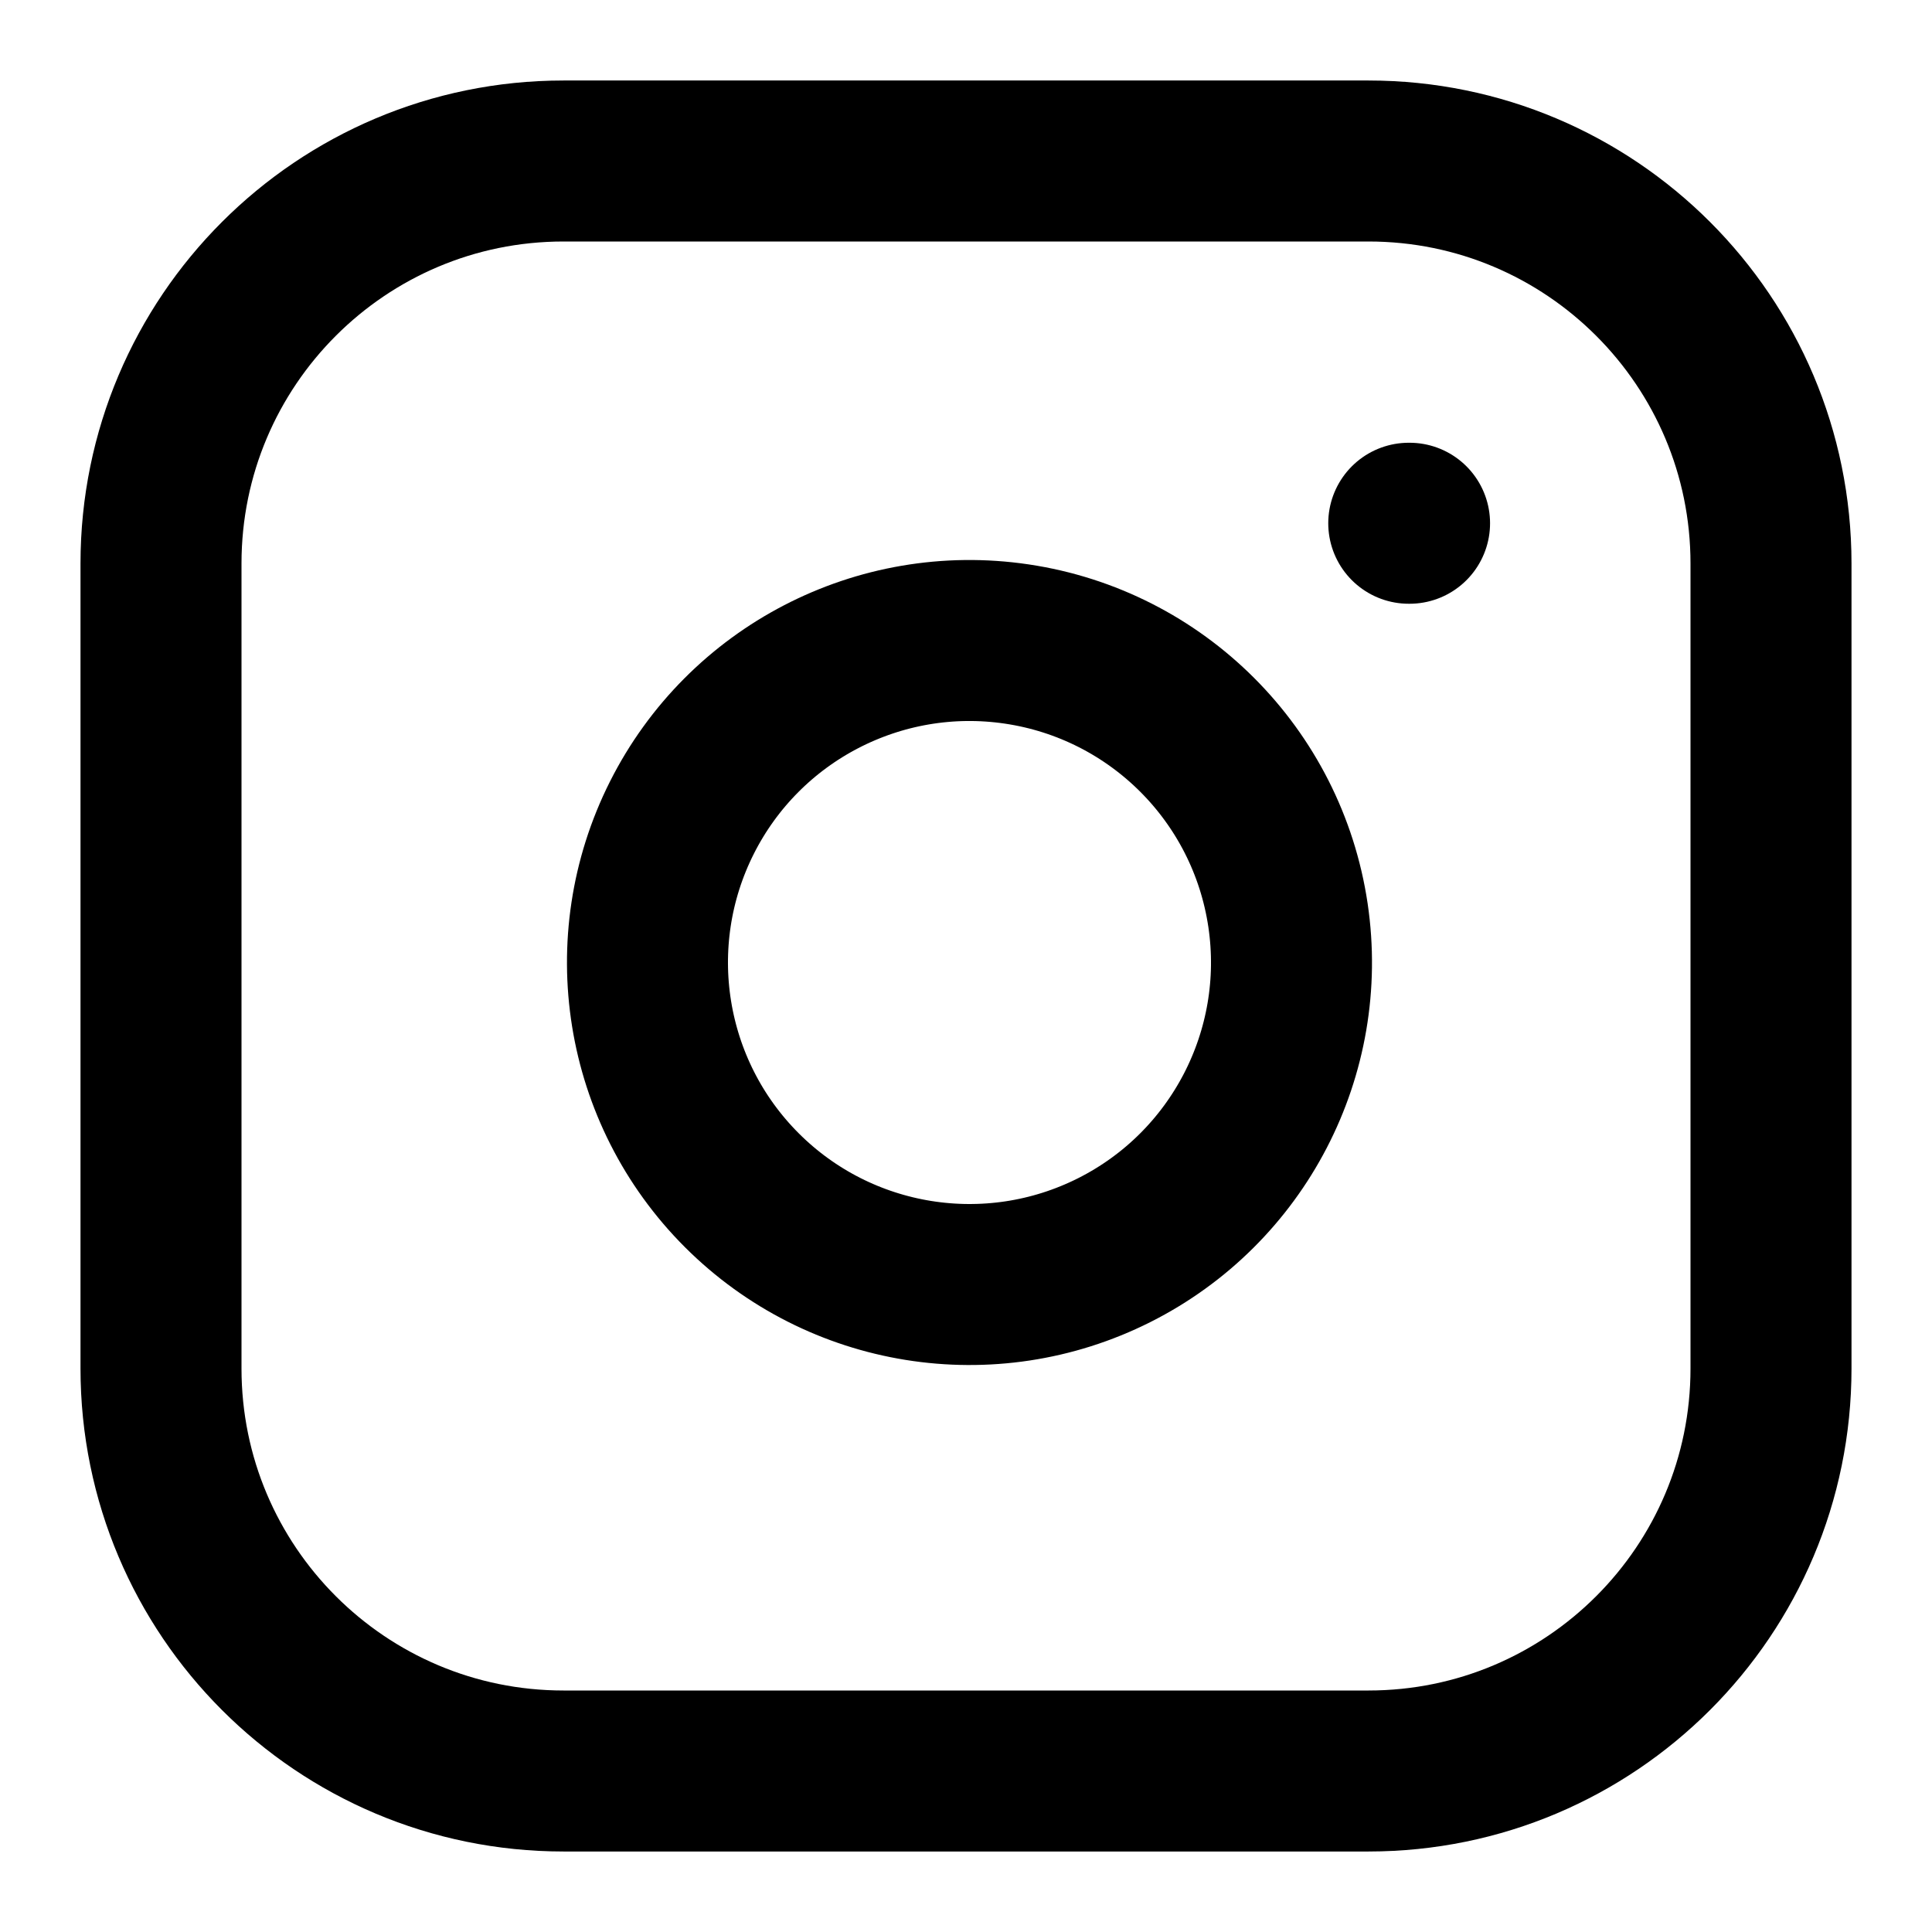
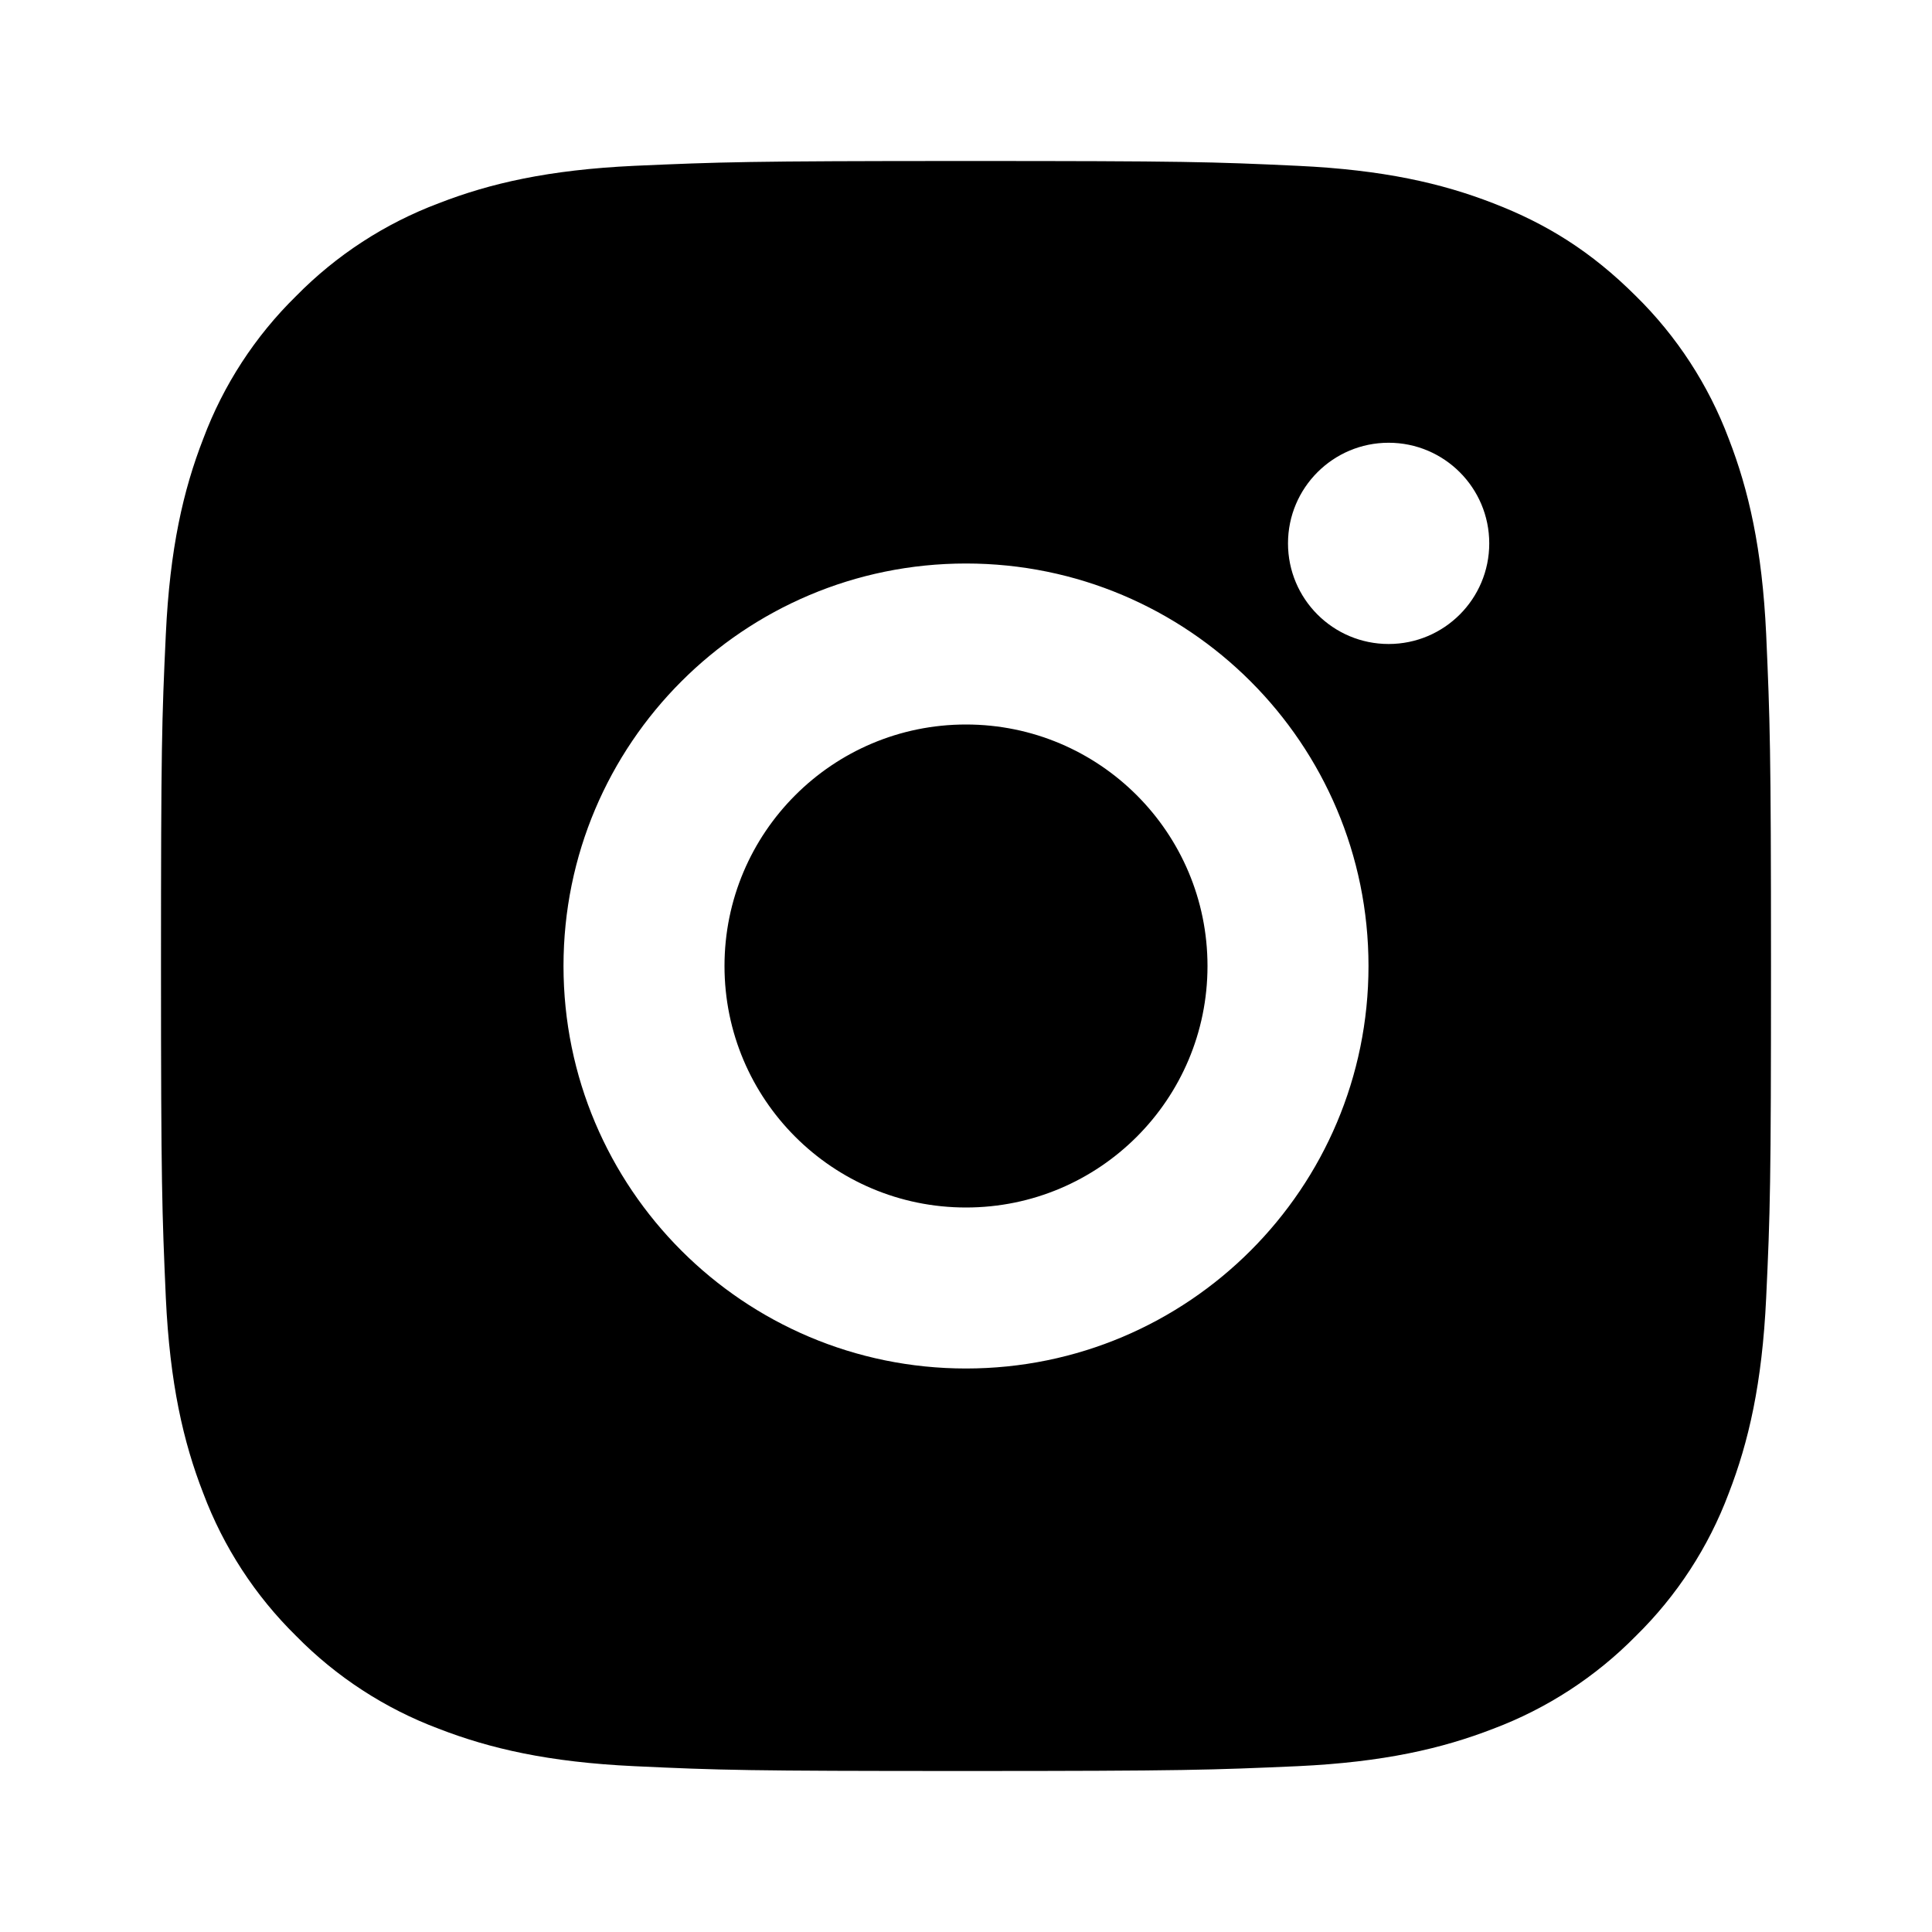
- <svg xmlns="http://www.w3.org/2000/svg" width="24" height="24" viewBox="0 0 24 24" fill="none" stroke="currentColor" stroke-width="2" stroke-linecap="round" stroke-linejoin="round" class="feather feather-instagram">
-   <rect x="2" y="2" width="20" height="20" rx="5" ry="5" />
-   <path d="M16 11.37A4 4 0 1 1 12.63 8 4 4 0 0 1 16 11.37z" />
-   <line x1="17.5" y1="6.5" x2="17.51" y2="6.5" />
+ <svg xmlns="http://www.w3.org/2000/svg" viewBox="0 0 24 24" width="24" height="24">
+   <path fill="none" d="M0 0h24v24H0z" />
+   <path d="M12 2c2.717 0 3.056.01 4.122.06 1.065.05 1.79.217 2.428.465.66.254 1.216.598 1.772 1.153a4.908 4.908 0 0 1 1.153 1.772c.247.637.415 1.363.465 2.428.047 1.066.06 1.405.06 4.122 0 2.717-.01 3.056-.06 4.122-.05 1.065-.218 1.79-.465 2.428a4.883 4.883 0 0 1-1.153 1.772 4.915 4.915 0 0 1-1.772 1.153c-.637.247-1.363.415-2.428.465-1.066.047-1.405.06-4.122.06-2.717 0-3.056-.01-4.122-.06-1.065-.05-1.79-.218-2.428-.465a4.89 4.89 0 0 1-1.772-1.153 4.904 4.904 0 0 1-1.153-1.772c-.248-.637-.415-1.363-.465-2.428C2.013 15.056 2 14.717 2 12c0-2.717.01-3.056.06-4.122.05-1.066.217-1.79.465-2.428a4.88 4.88 0 0 1 1.153-1.772A4.897 4.897 0 0 1 5.45 2.525c.638-.248 1.362-.415 2.428-.465C8.944 2.013 9.283 2 12 2zm0 5a5 5 0 1 0 0 10 5 5 0 0 0 0-10zm6.5-.25a1.25 1.25 0 0 0-2.5 0 1.25 1.25 0 0 0 2.5 0zM12 9a3 3 0 1 1 0 6 3 3 0 0 1 0-6z" />
</svg>
